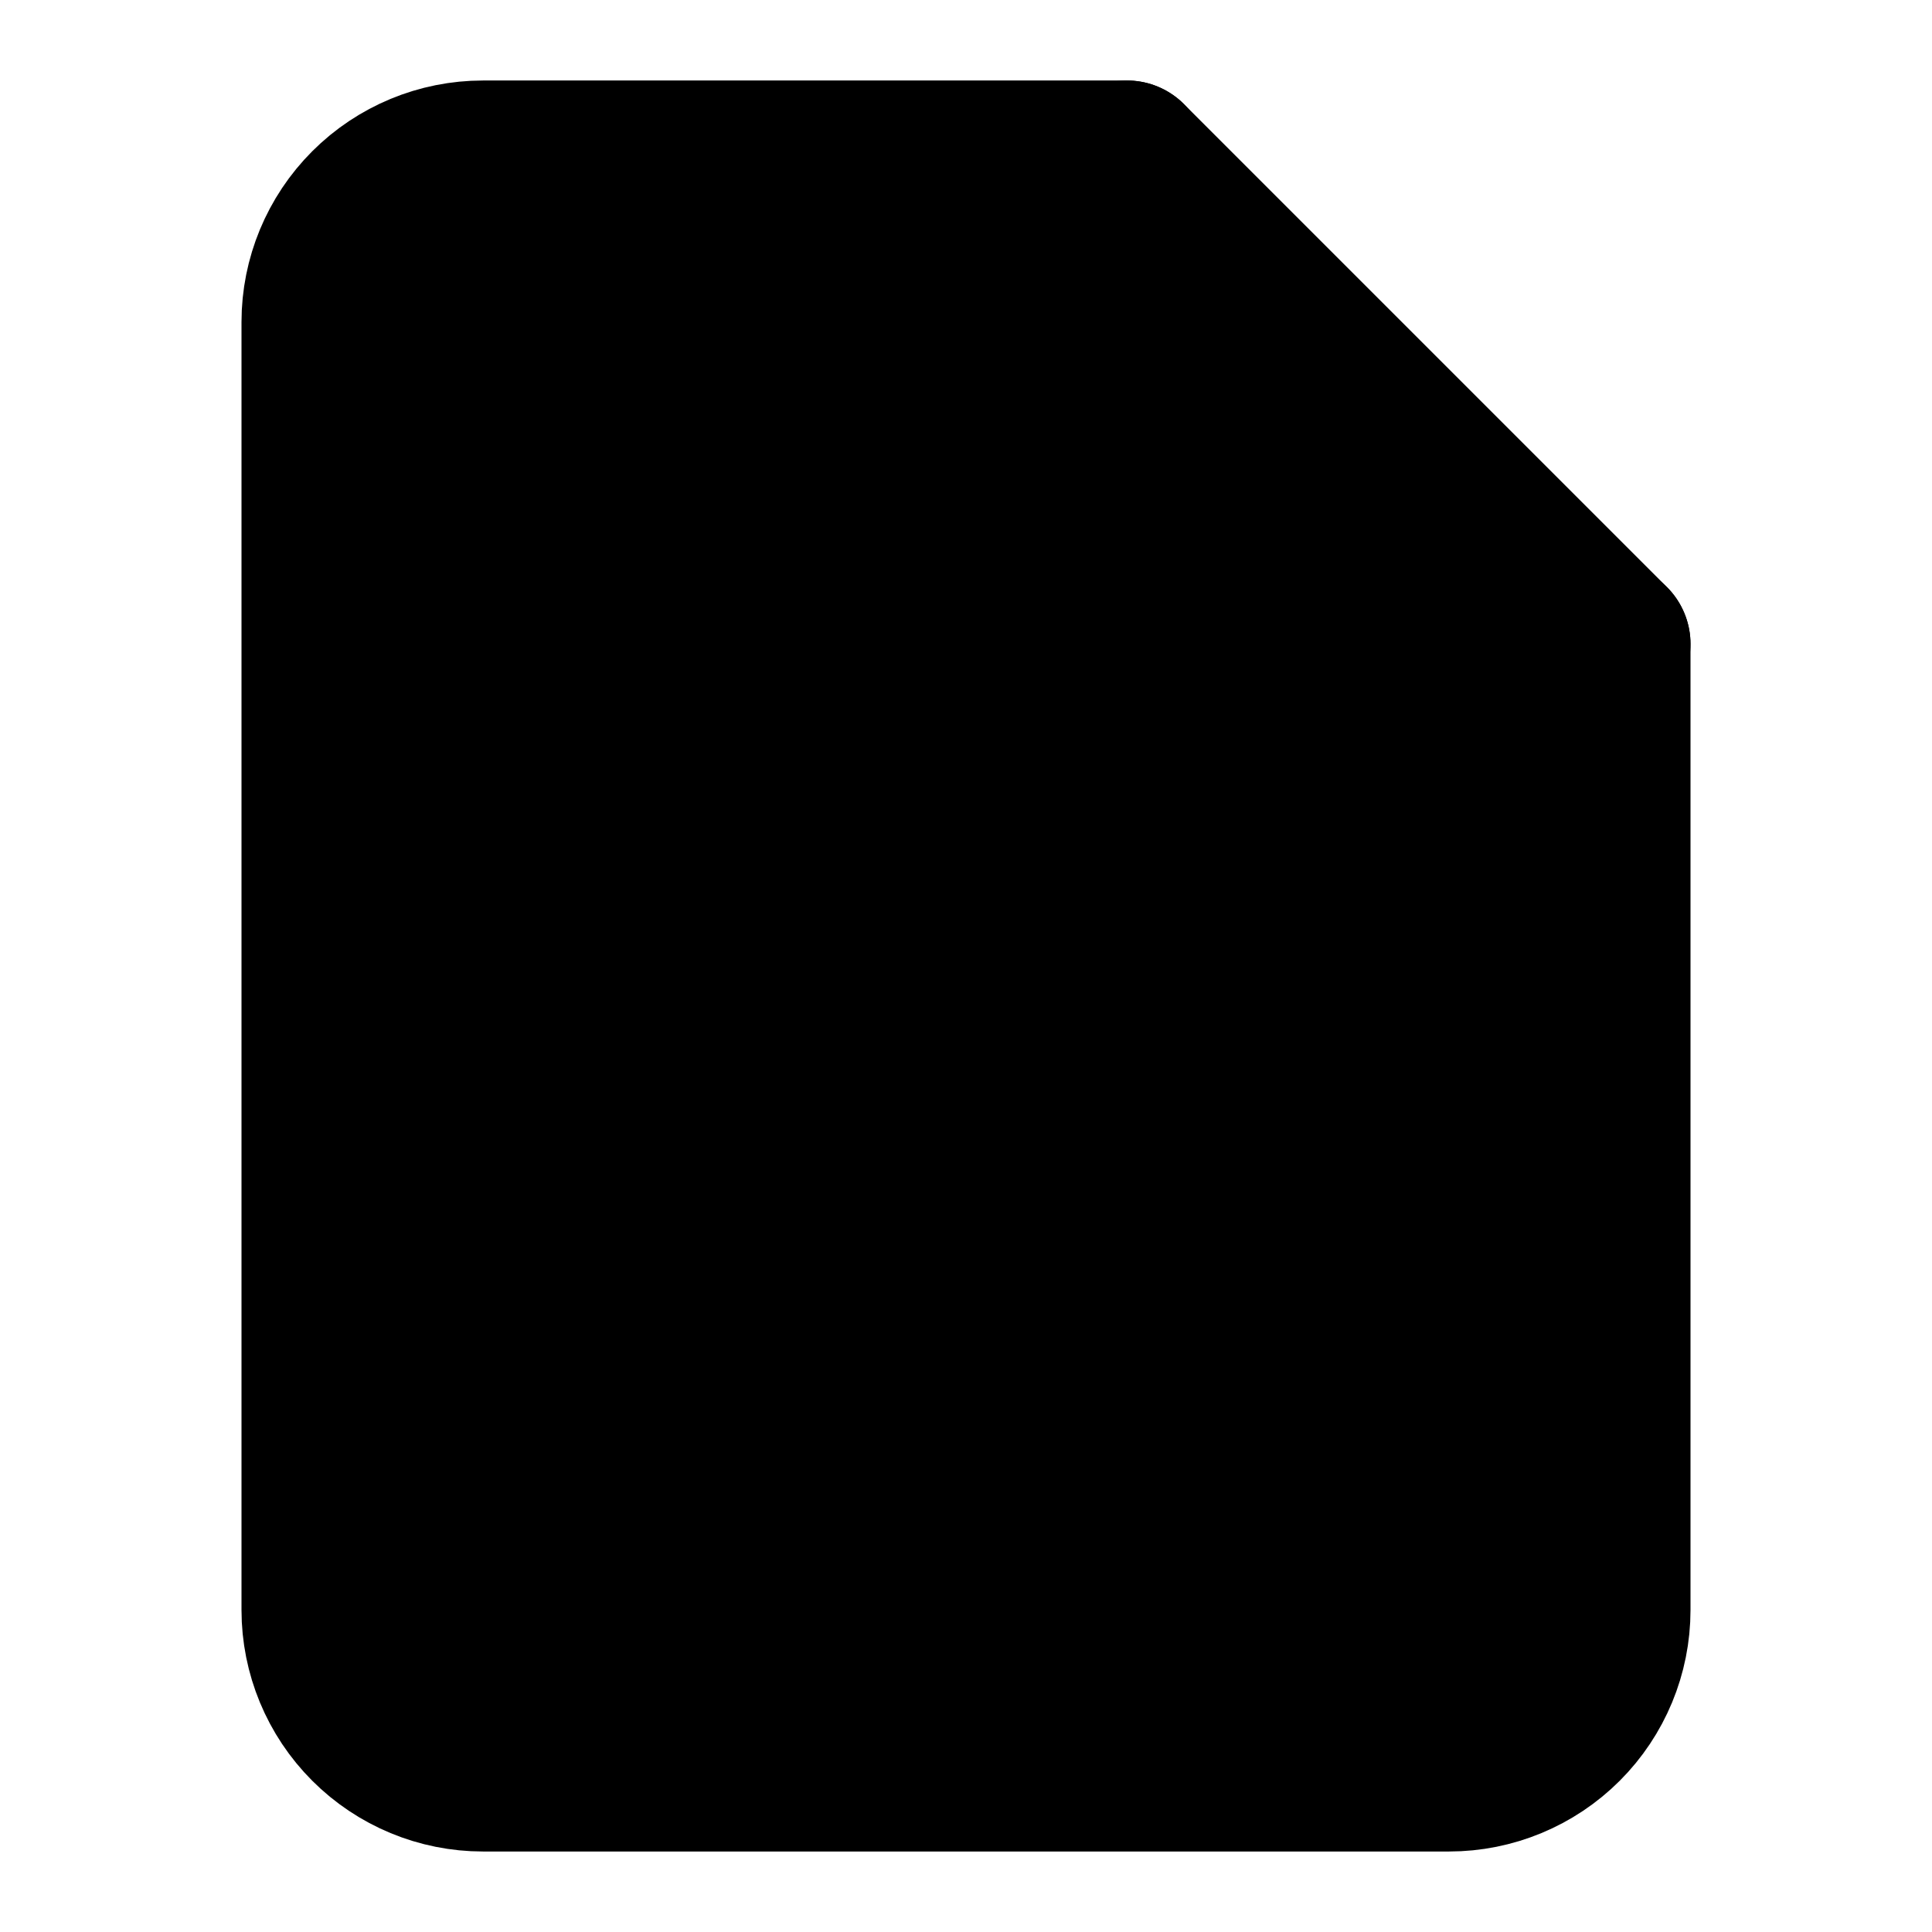
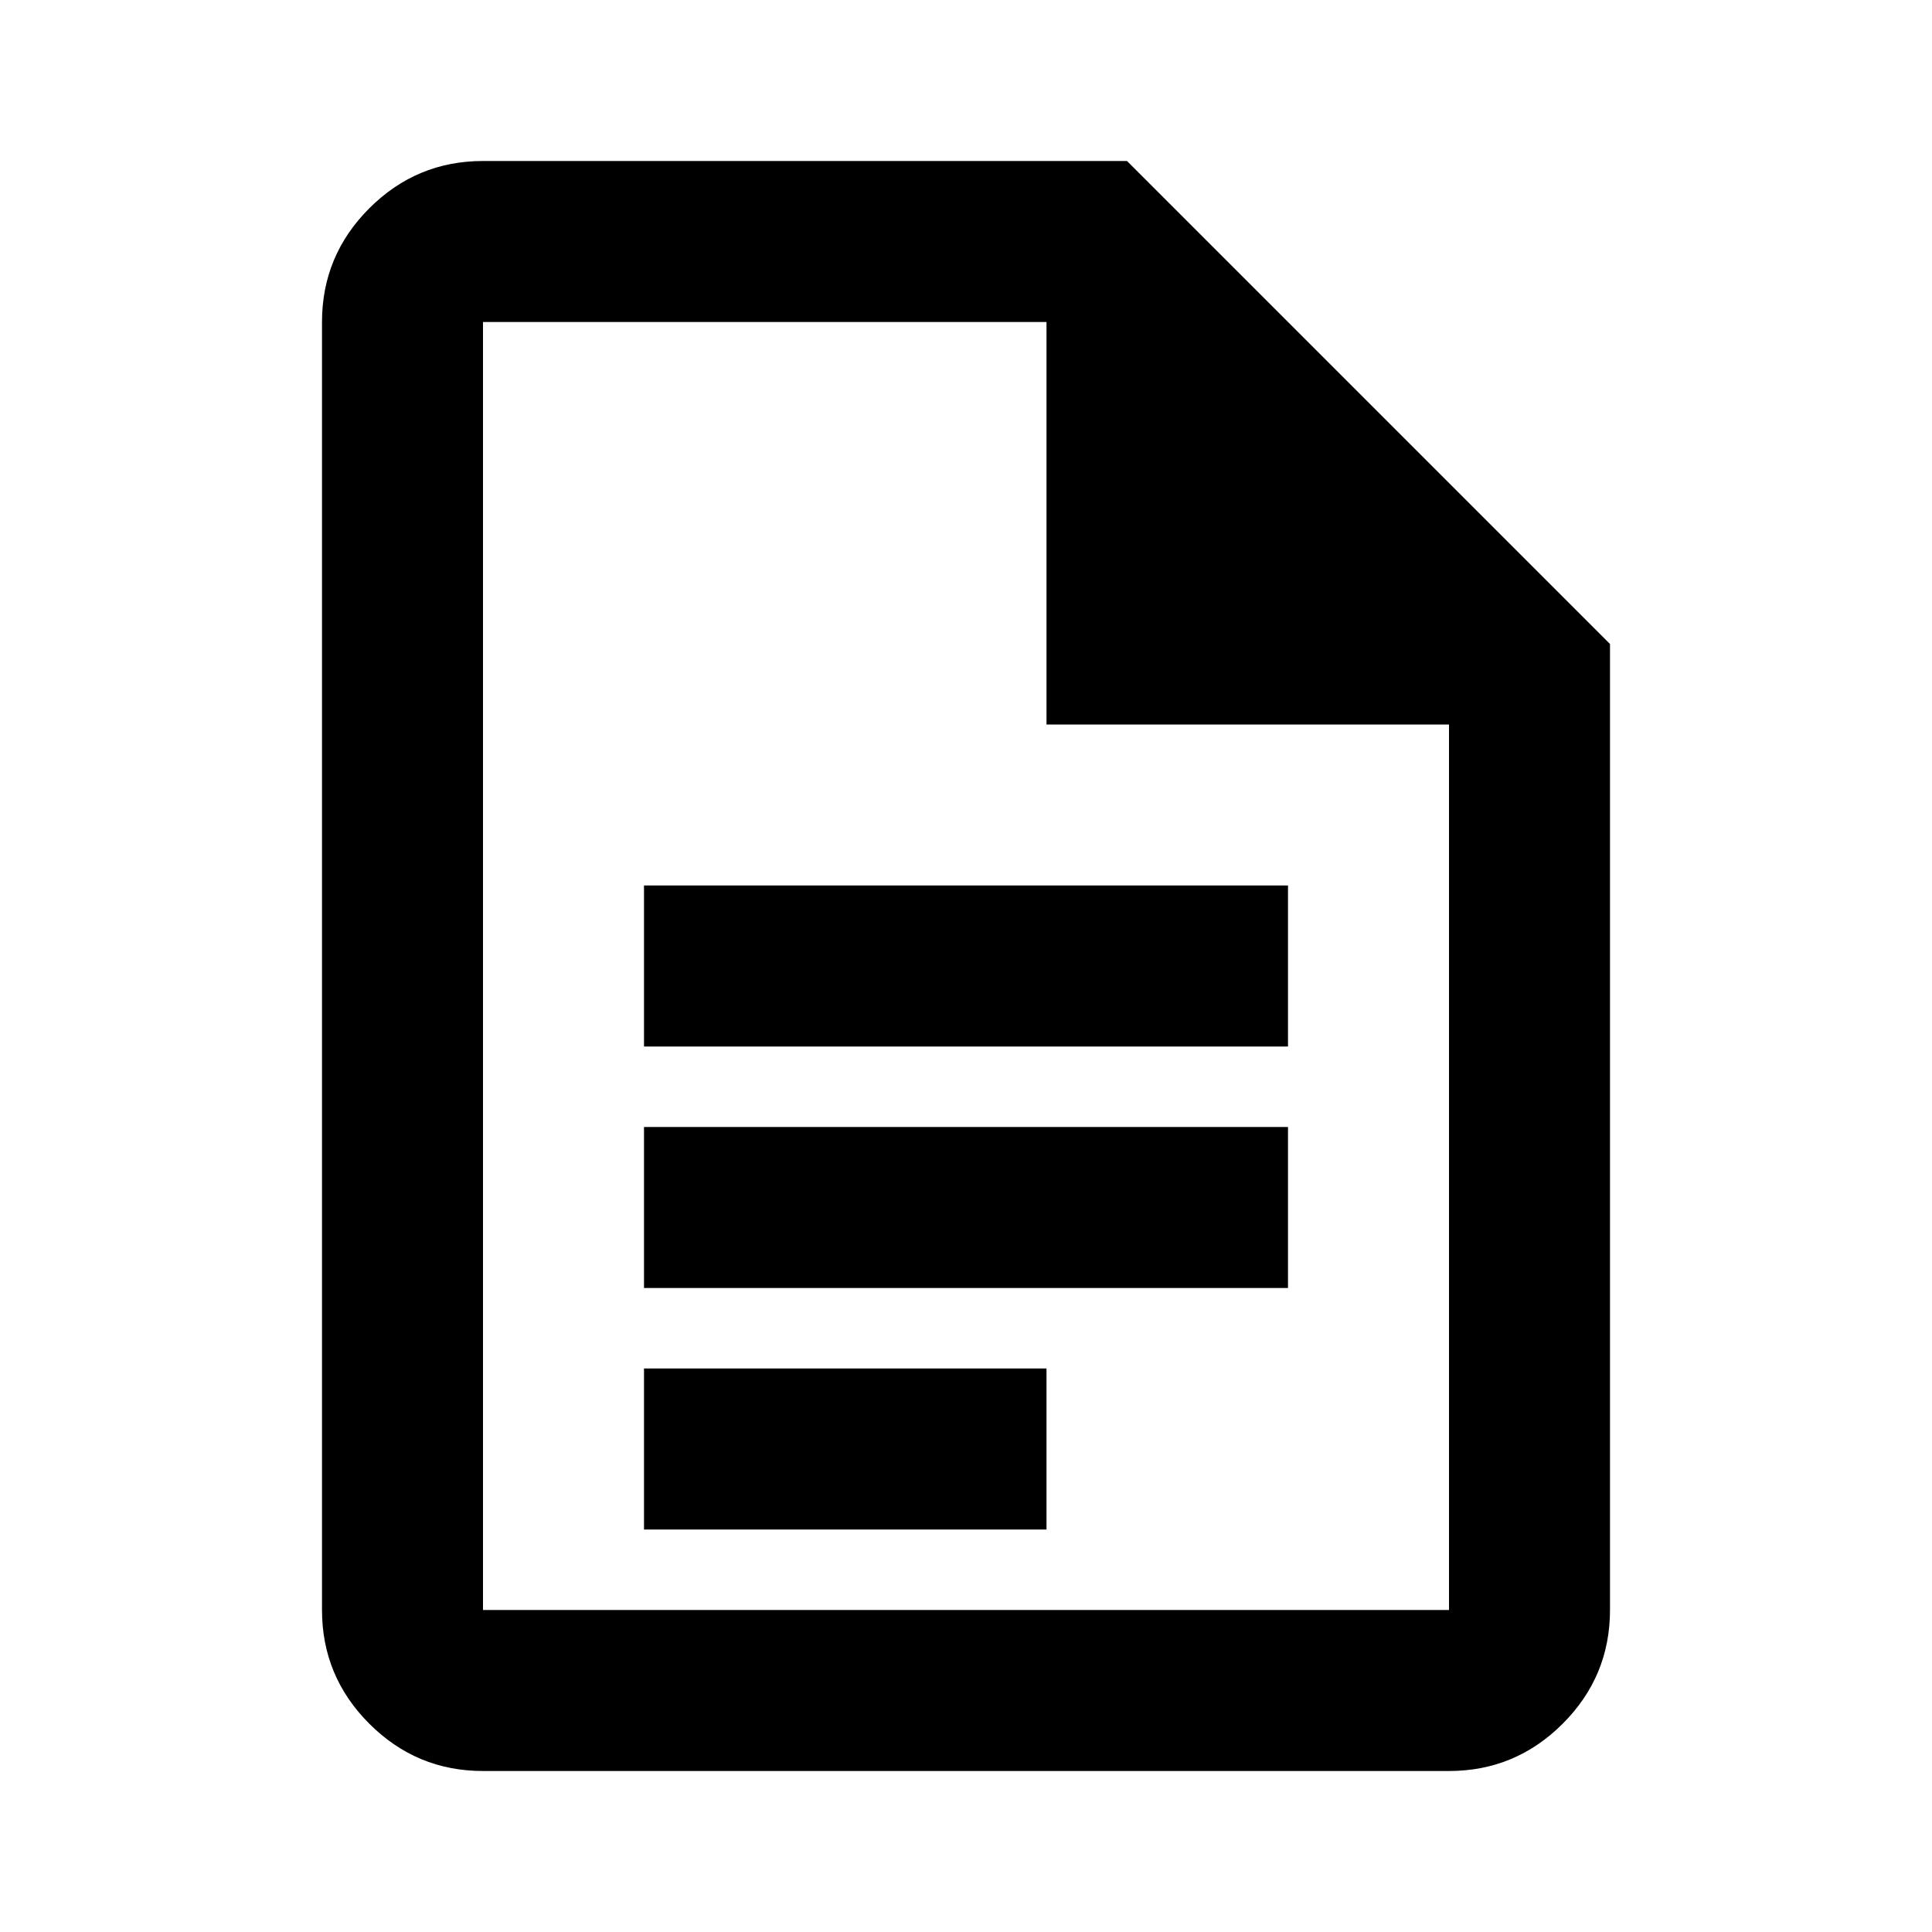
- <svg width="24" height="24" viewBox="0 0 24 24">
-   <path d="M14 2H6C5.47 2 4.961 2.211 4.586 2.586C4.211 2.961 4 3.47 4 4V20C4 20.53 4.211 21.039 4.586 21.414C4.961 21.789 5.47 22 6 22H18C18.53 22 19.039 21.789 19.414 21.414C19.789 21.039 20 20.53 20 20V8L14 2Z" stroke="currentColor" stroke-width="2" stroke-linecap="round" stroke-linejoin="round" />
-   <path d="M14 2V8H20" stroke="currentColor" stroke-width="2" stroke-linecap="round" stroke-linejoin="round" />
-   <path d="M16 13H8" stroke="currentColor" stroke-width="2" stroke-linecap="round" stroke-linejoin="round" />
-   <path d="M16 17H8" stroke="currentColor" stroke-width="2" stroke-linecap="round" stroke-linejoin="round" />
-   <path d="M10 9H8" stroke="currentColor" stroke-width="2" stroke-linecap="round" stroke-linejoin="round" />
+ <svg xmlns="http://www.w3.org/2000/svg" height="24px" viewBox="0 -960 960 960" width="24px">
+   <path fill="currentColor" d="M320-440h320v-80H320v80Zm0 120h320v-80H320v80Zm0 120h200v-80H320v80ZM240-80q-33 0-56.5-23.5T160-160v-640q0-33 23.5-56.5T240-880h320l240 240v480q0 33-23.5 56.5T720-80H240Zm280-520v-200H240v640h480v-440H520ZM240-800v200-200 640-640Z" />
</svg>
